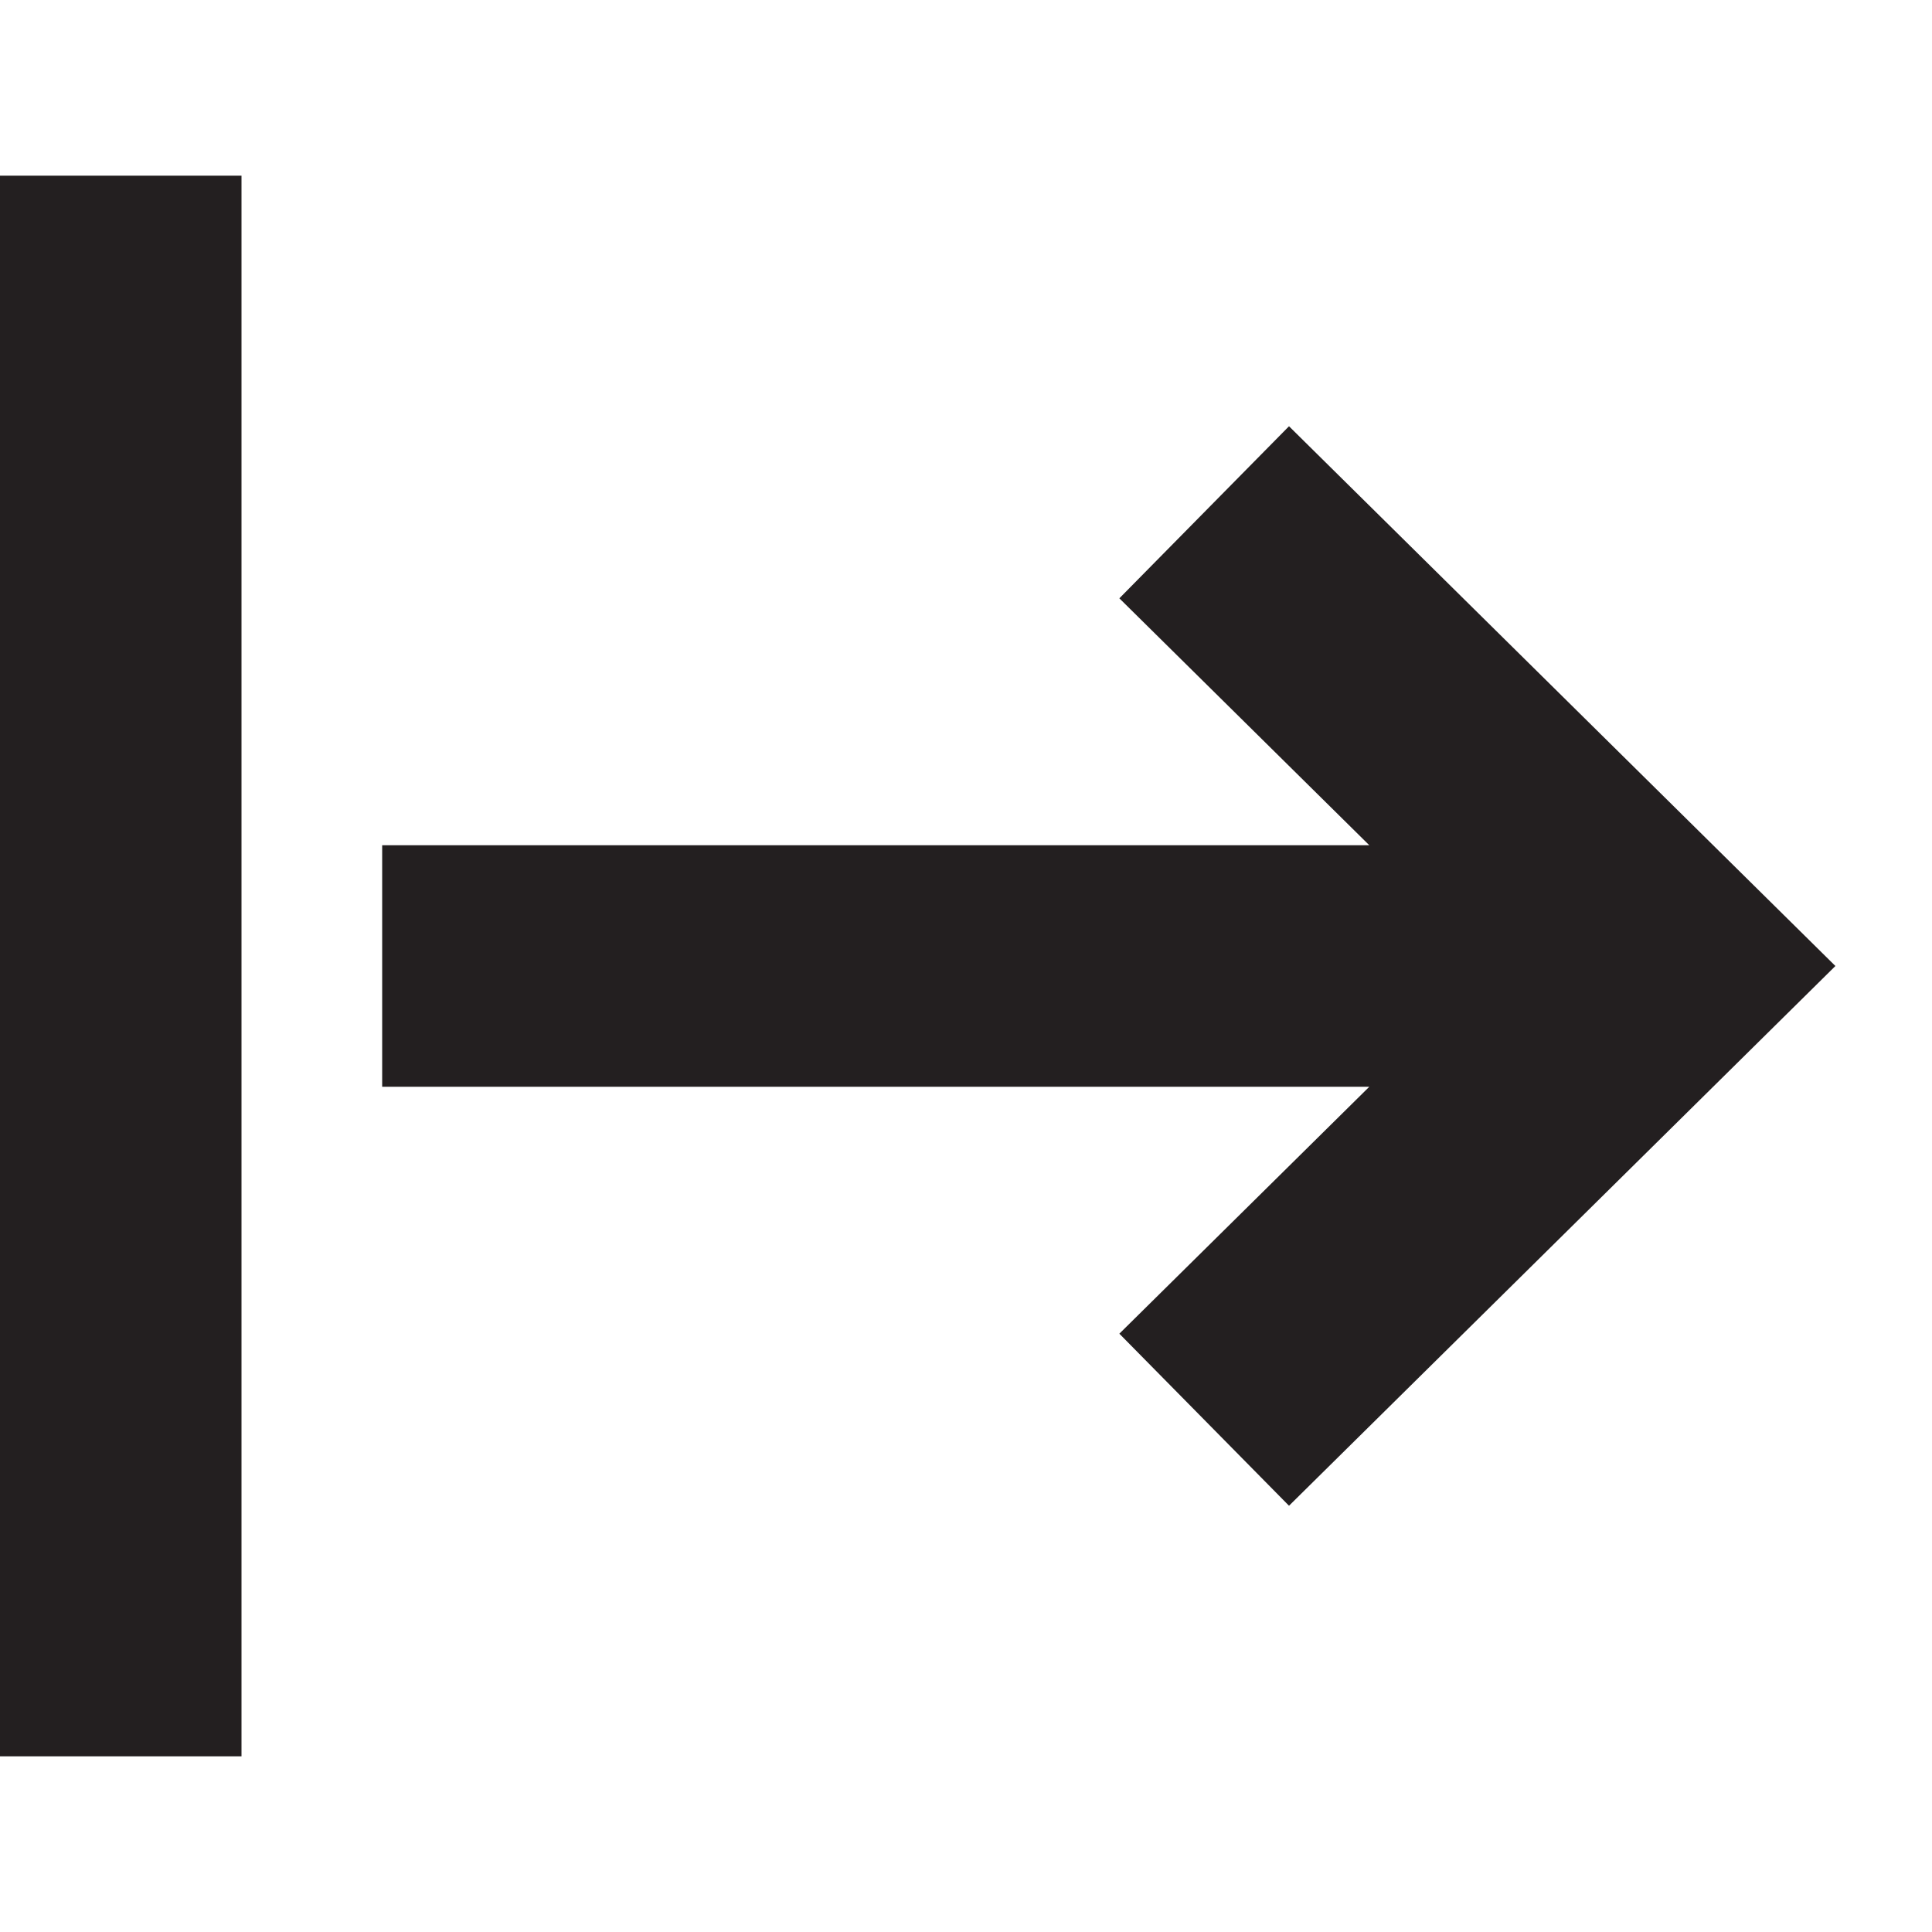
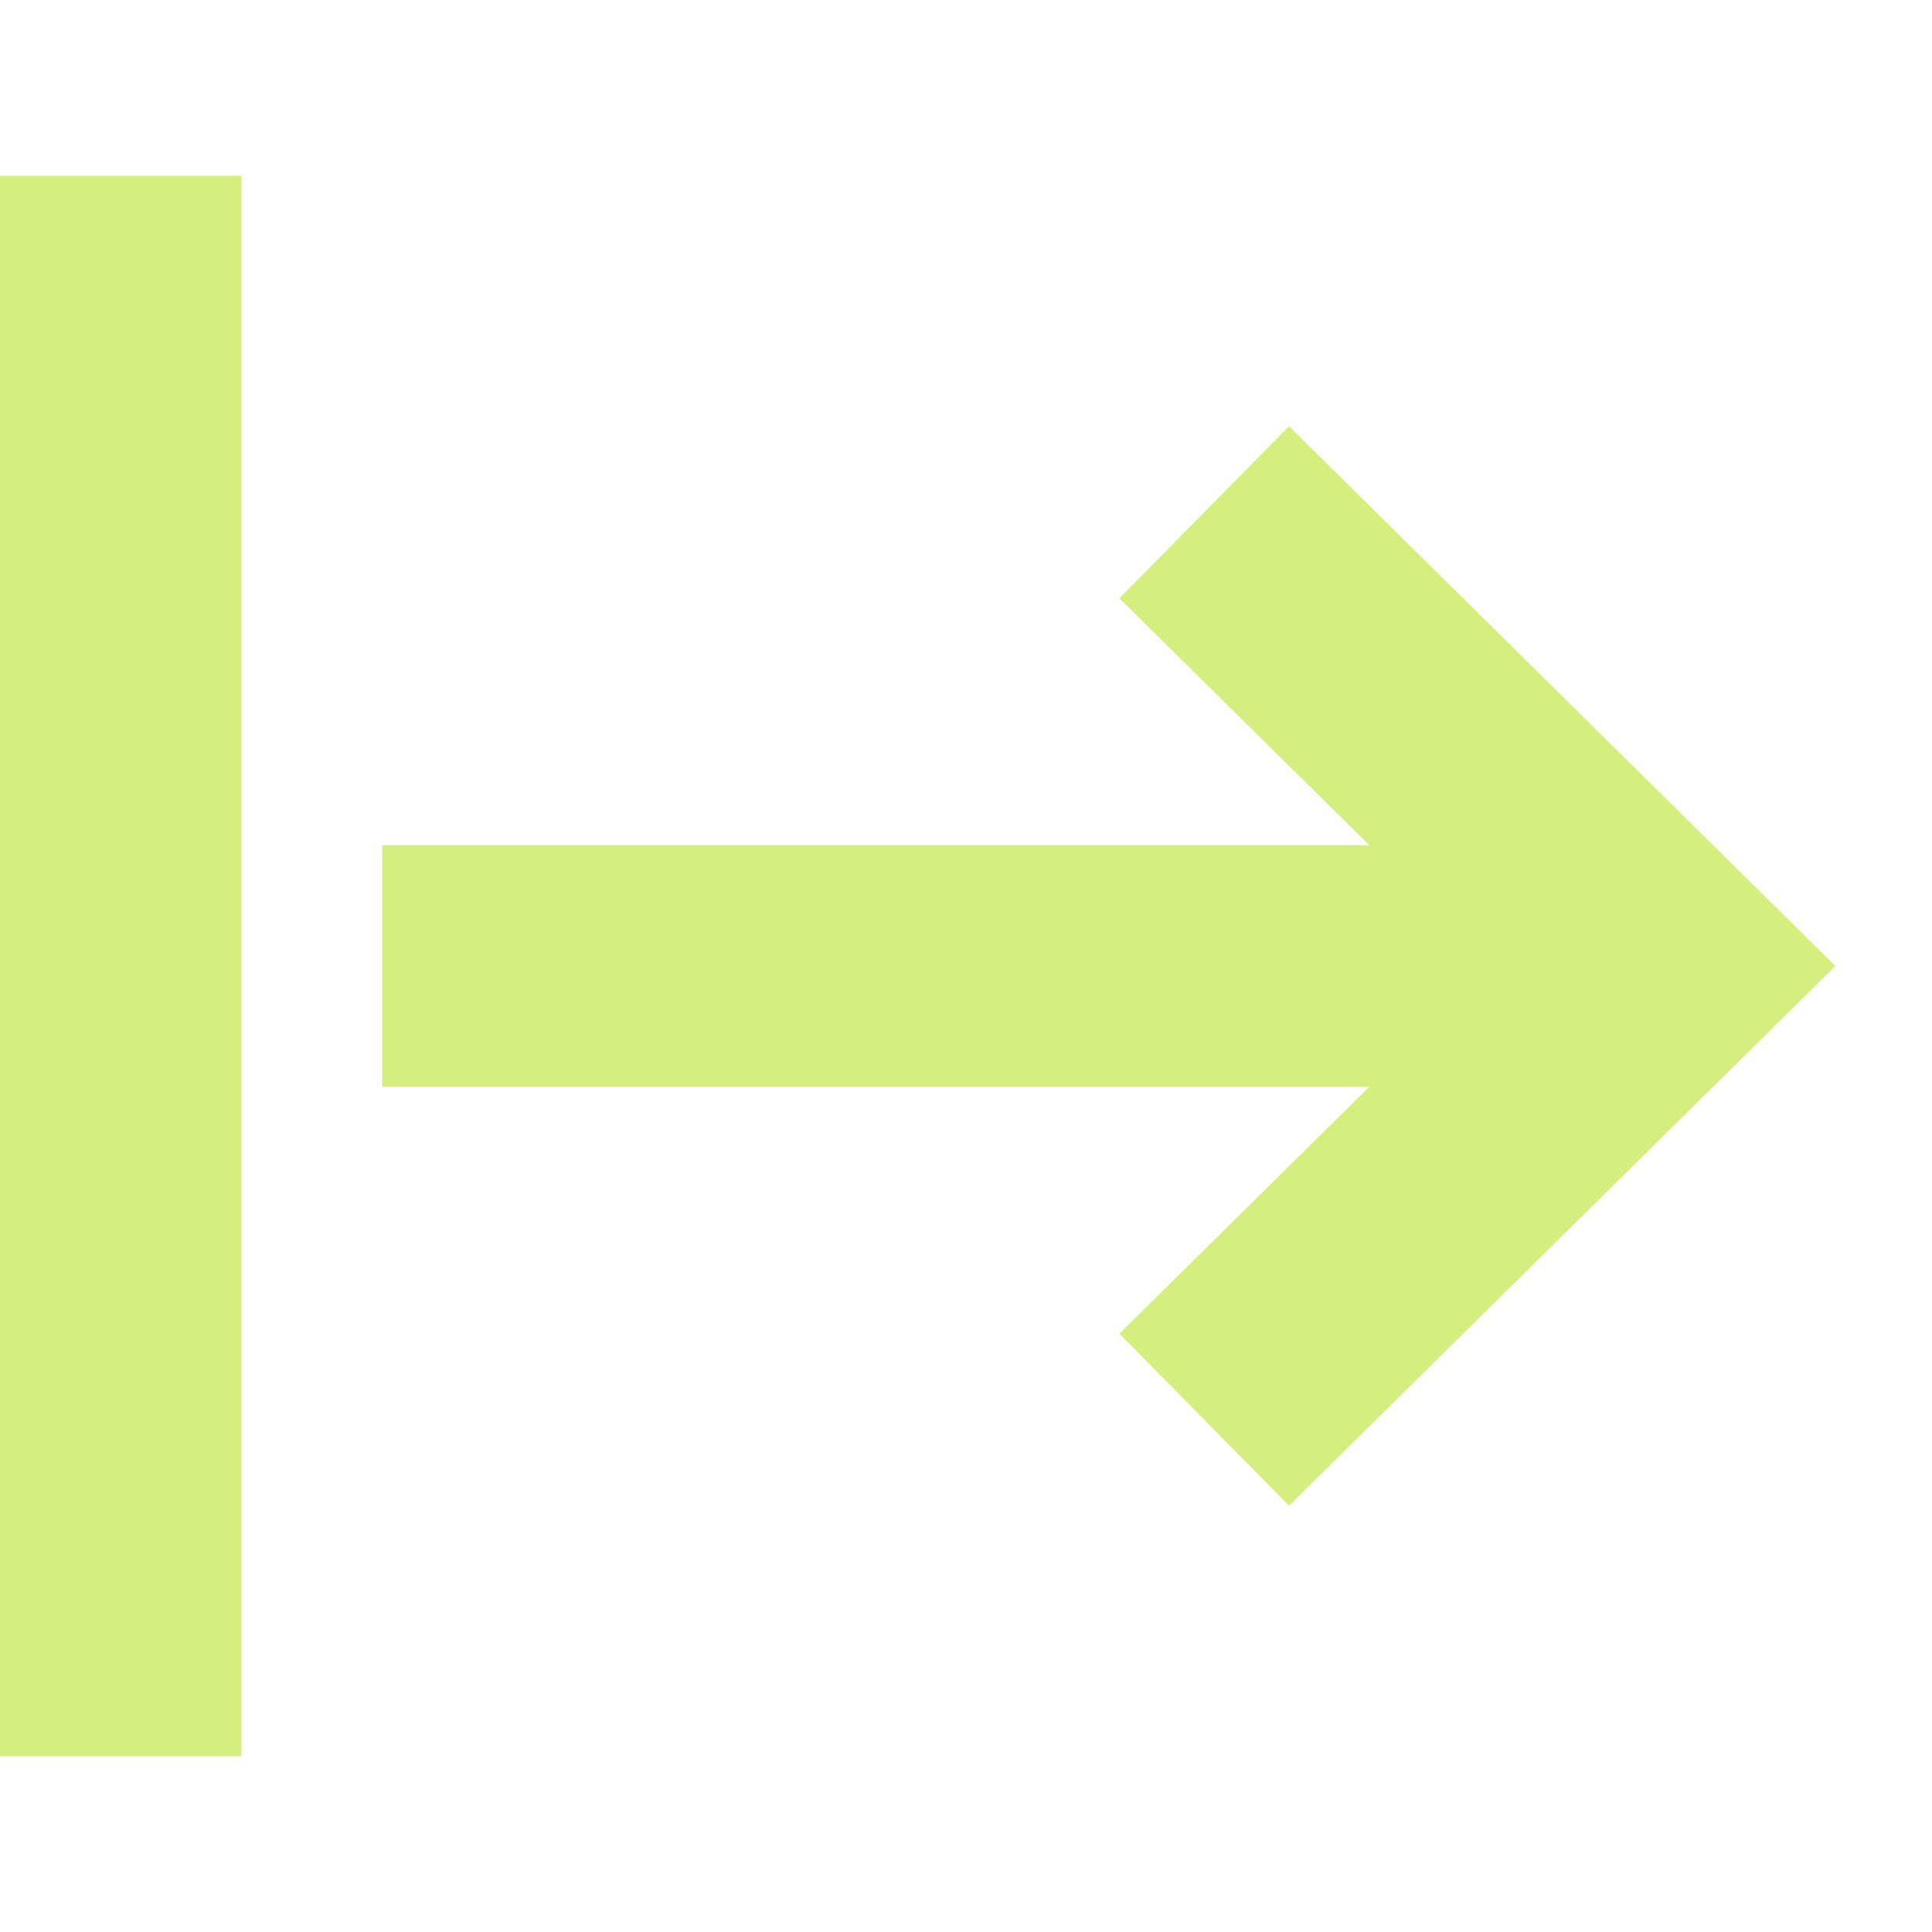
- <svg xmlns="http://www.w3.org/2000/svg" id="Layer_1" data-name="Layer 1" viewBox="0 0 32 32">
+ <svg xmlns="http://www.w3.org/2000/svg" fill="#D5EF7F" id="Layer_1" data-name="Layer 1" viewBox="0 0 32 32">
  <defs>
-     <style>.cls-1{fill:#231f20;}</style>
+     <style>.cls-1{fill:#D5EF7F;}</style>
  </defs>
  <path class="cls-1" d="M0,2.91H4V29.09H0V2.91ZM6.33,14h0v4H22.68l-4.14,4.09,2.81,2.85L30.4,16,21.35,7.06,18.54,9.91,22.68,14H6.33Z" />
</svg>
